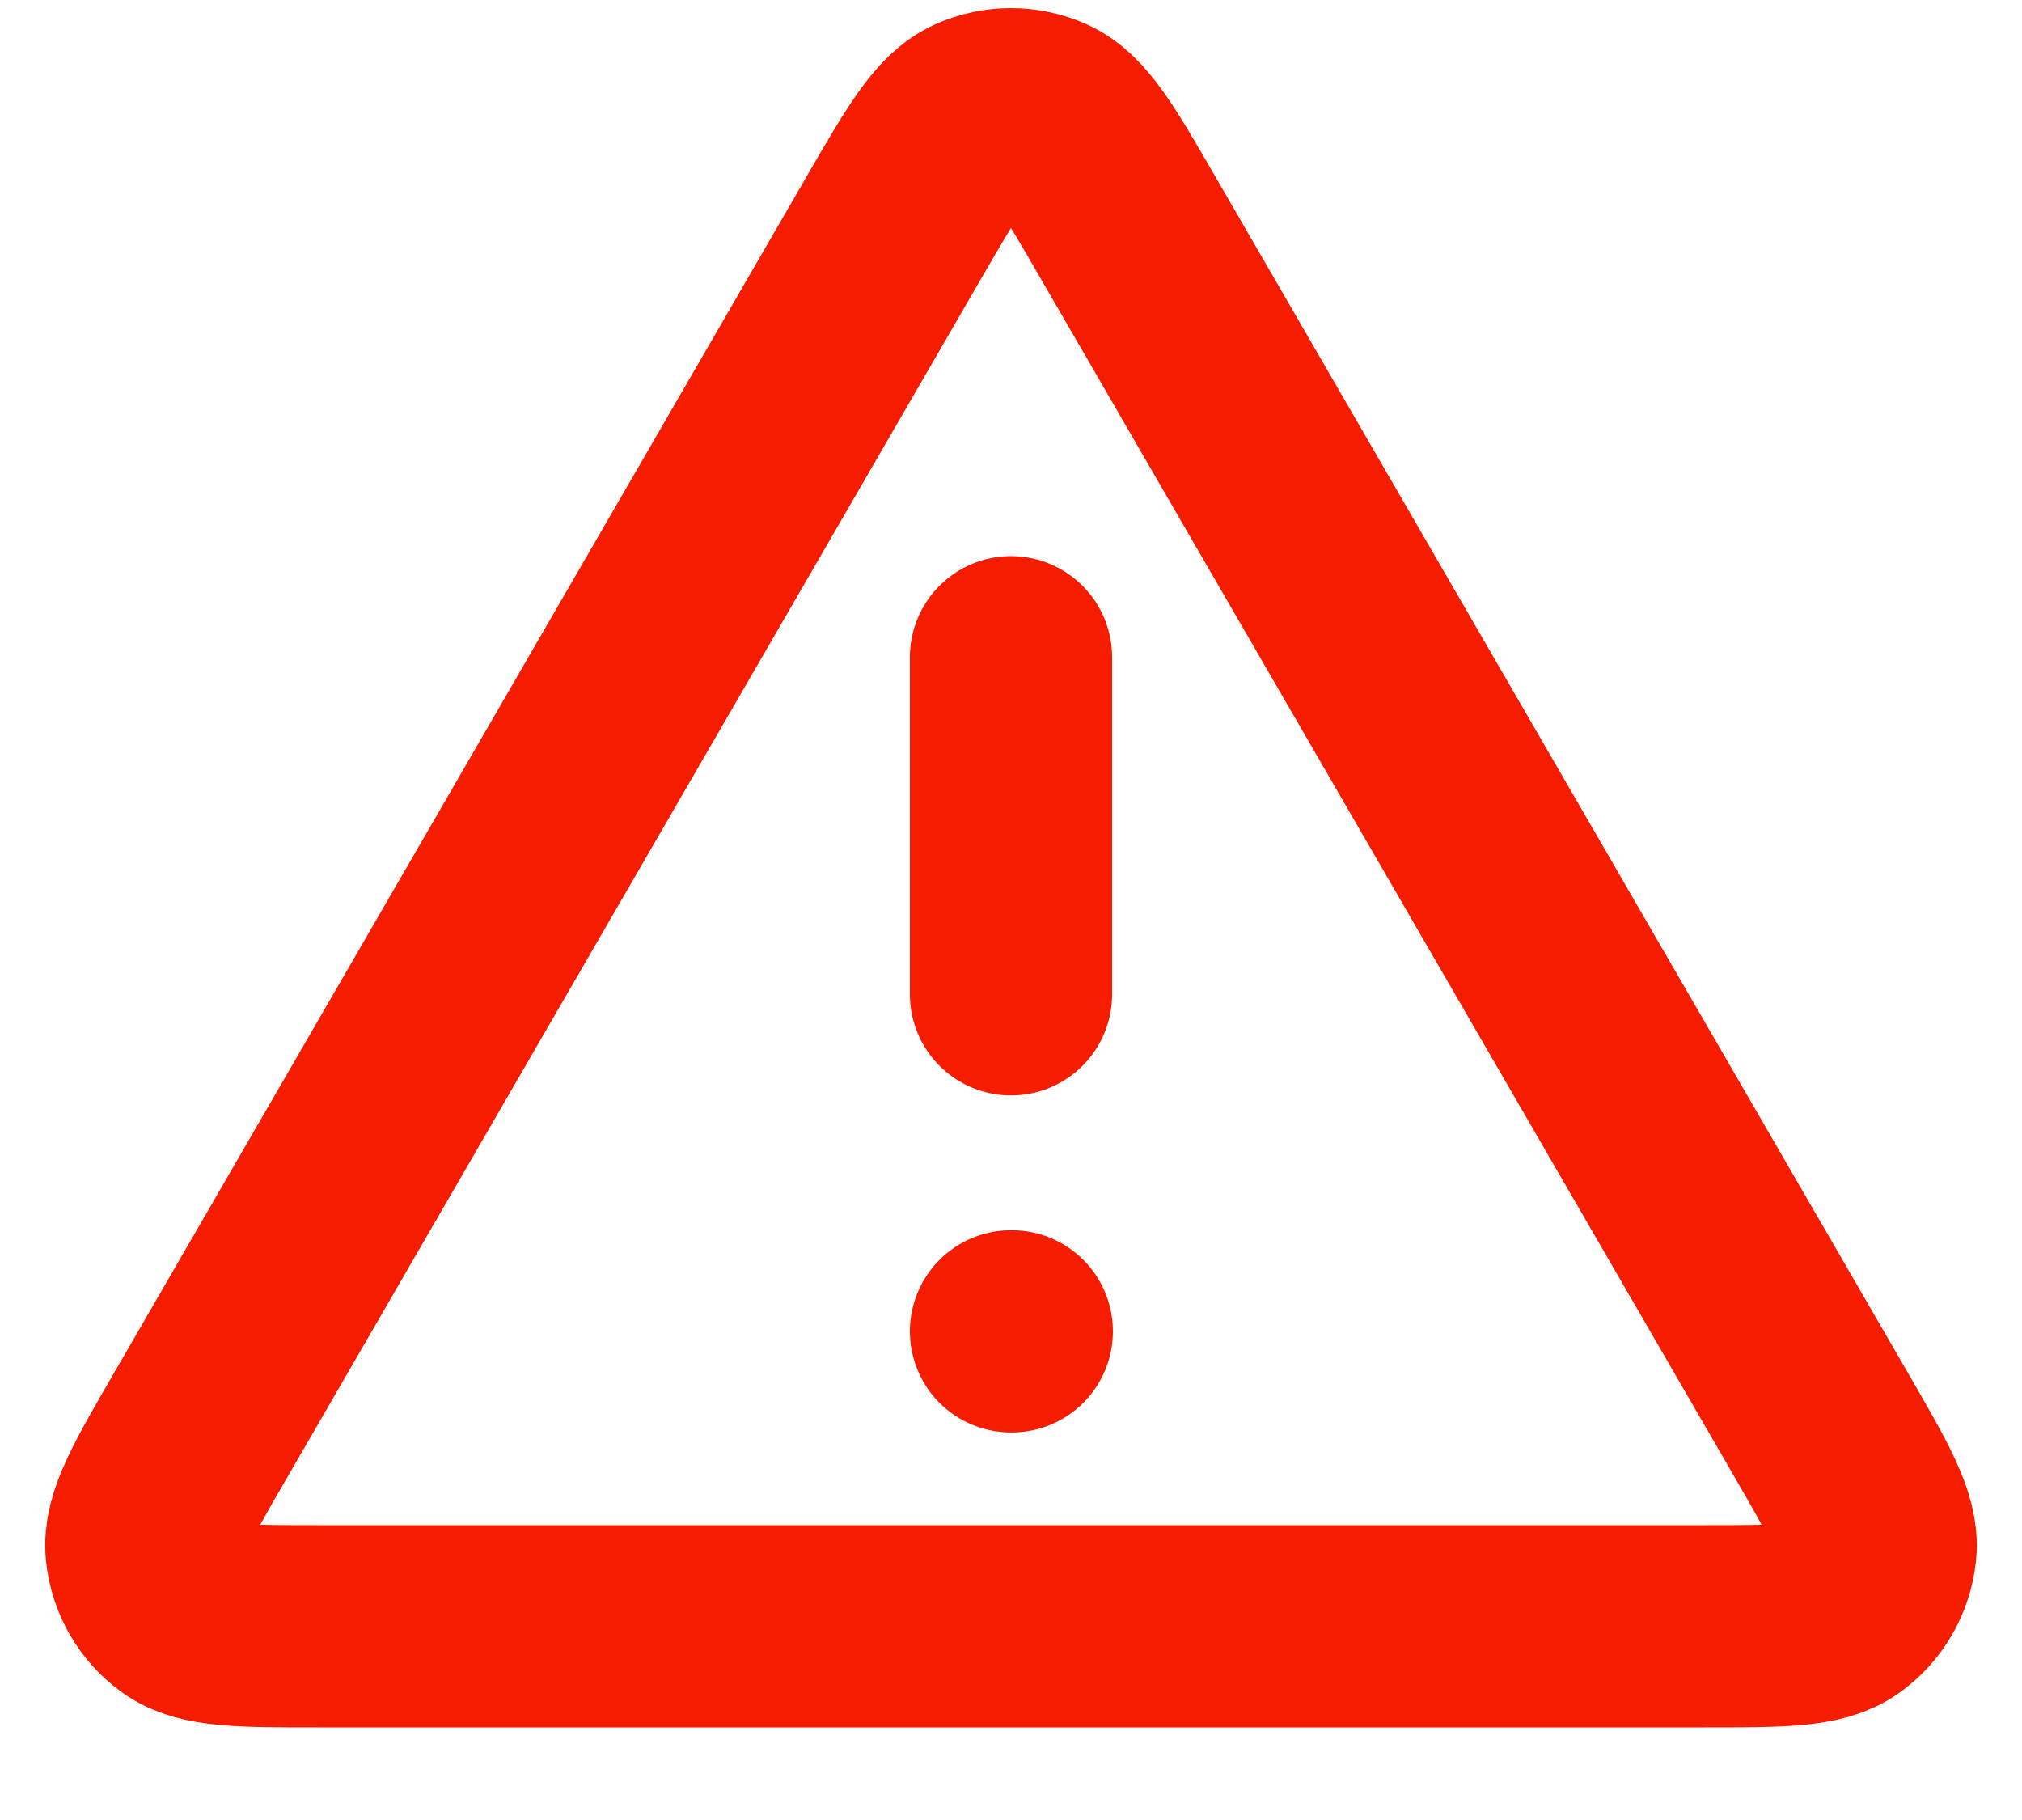
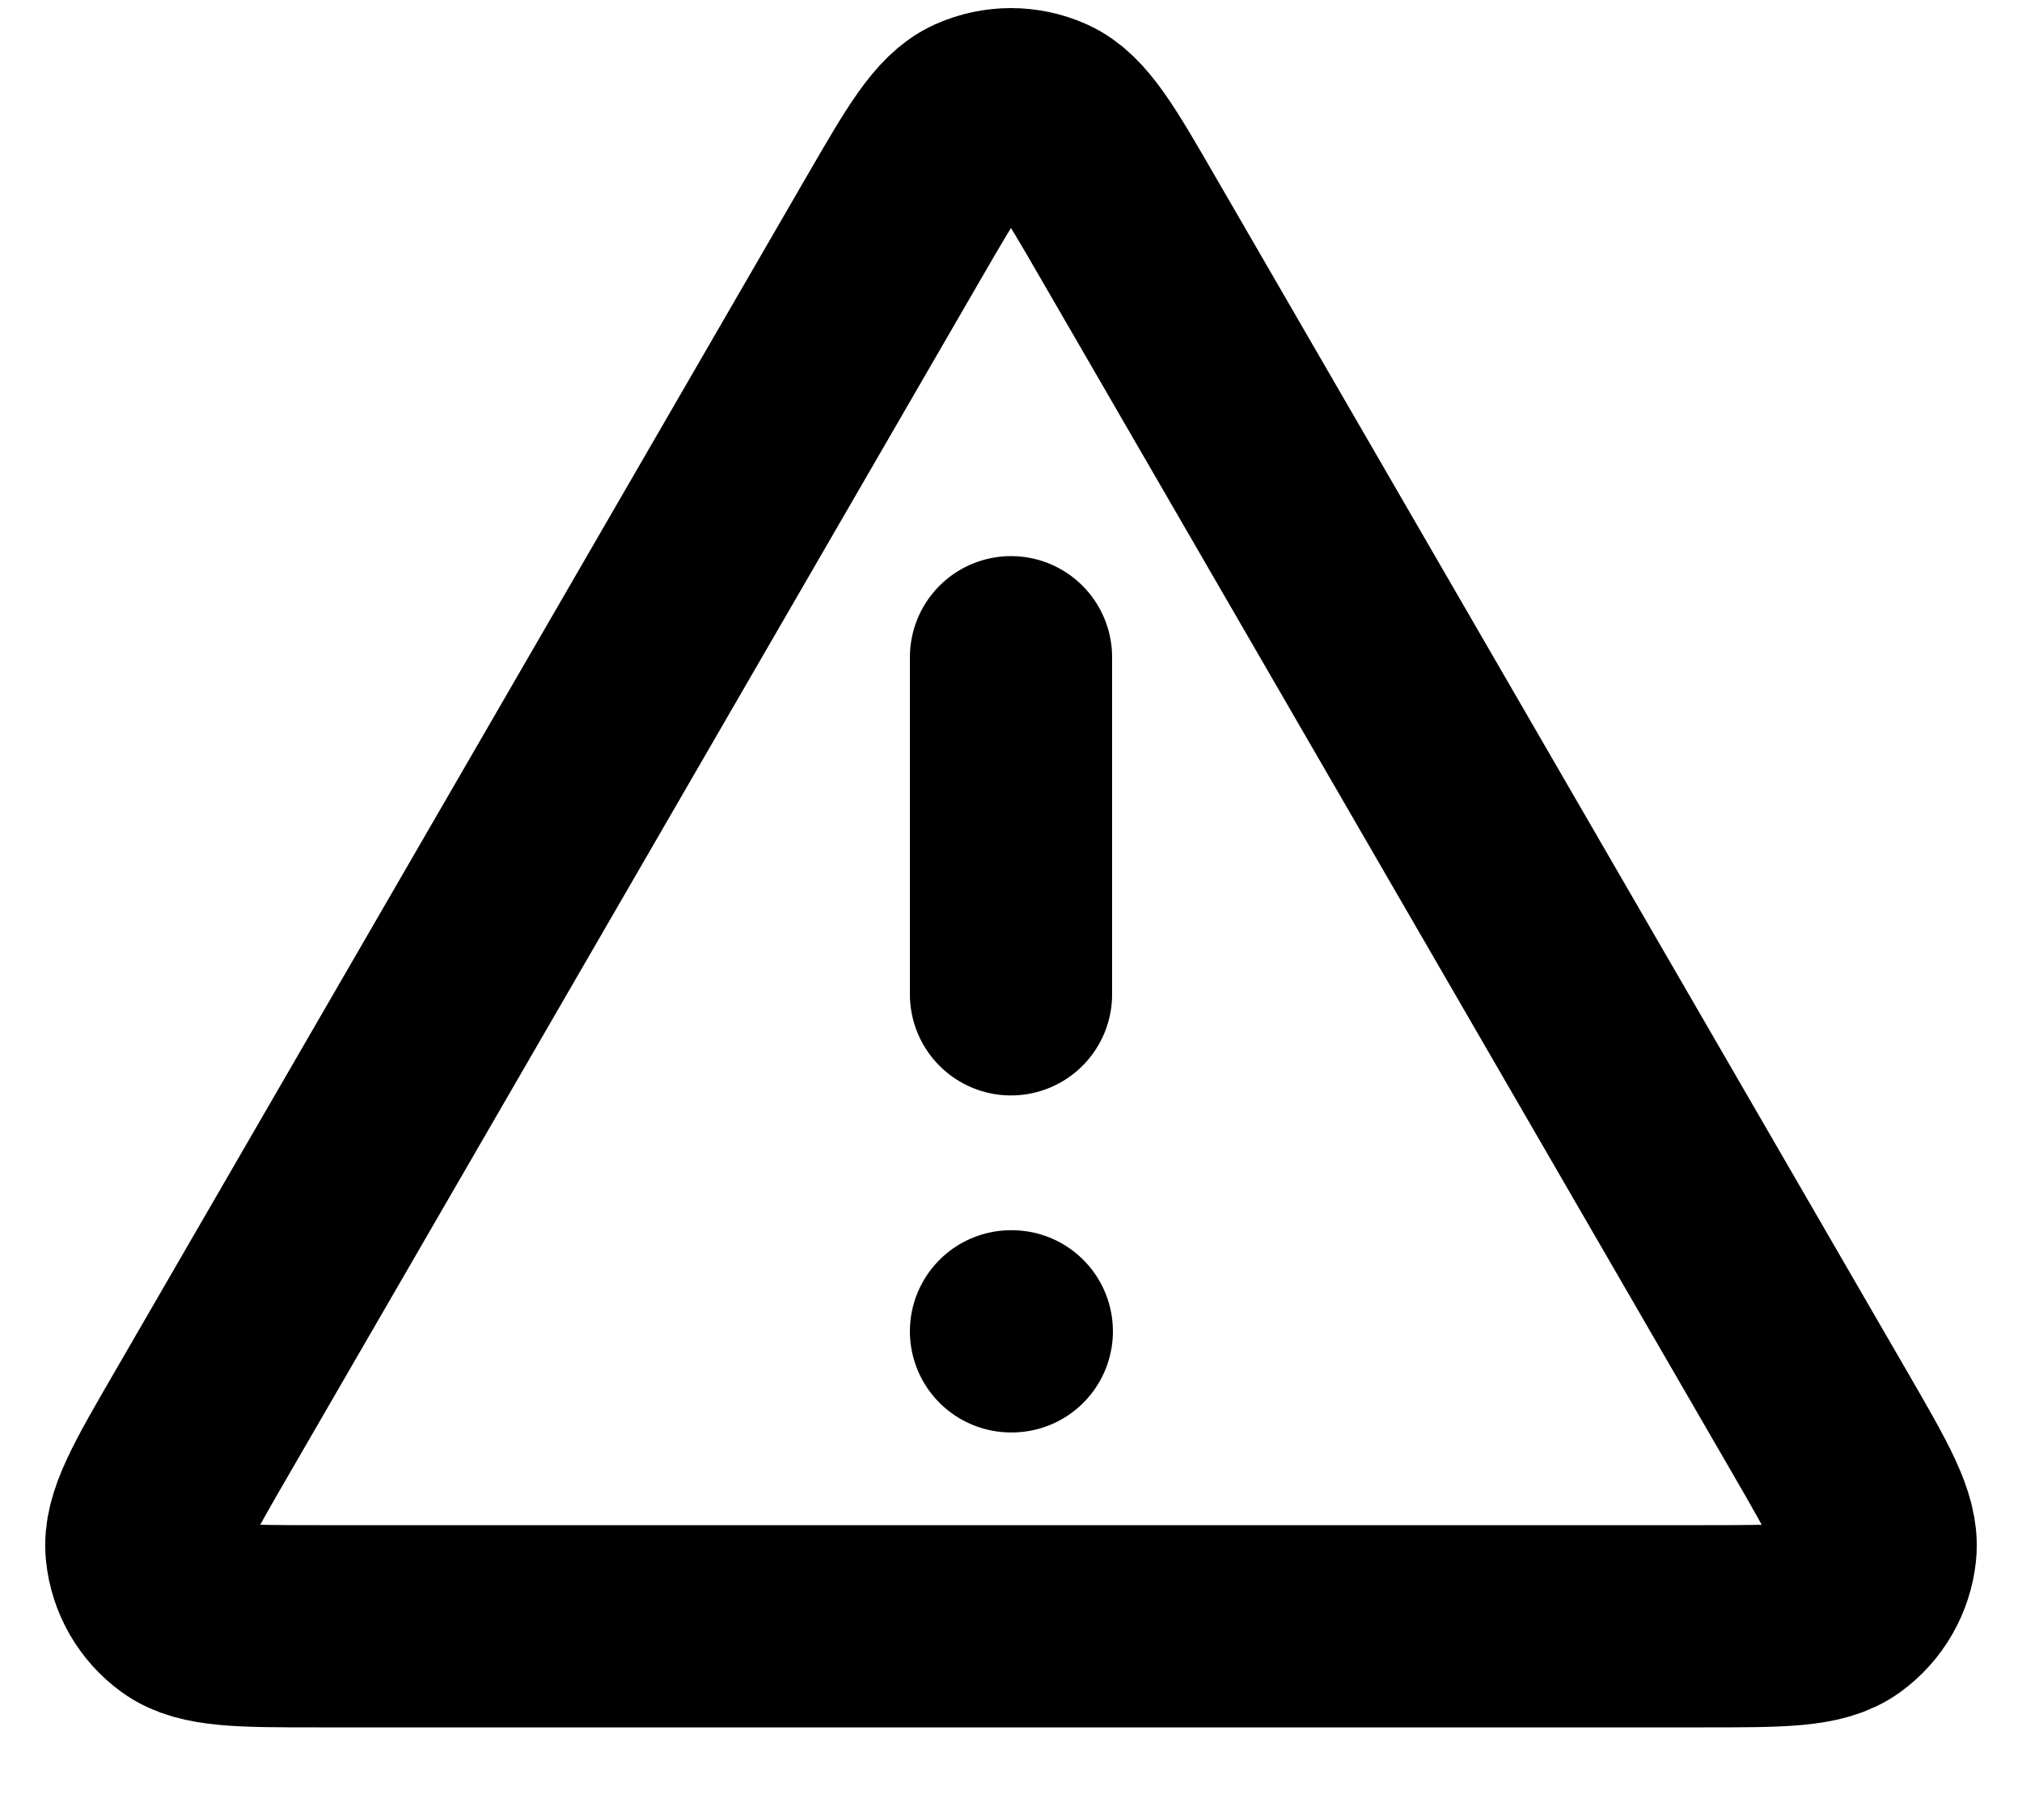
<svg xmlns="http://www.w3.org/2000/svg" width="20" height="18" viewBox="0 0 20 18" fill="none">
-   <path d="M10 6.5V9.834M10 13.167H10.008M8.846 2.243L1.992 14.082C1.611 14.739 1.421 15.067 1.45 15.337C1.474 15.572 1.597 15.785 1.788 15.924C2.007 16.084 2.387 16.084 3.146 16.084H16.854C17.613 16.084 17.992 16.084 18.211 15.924C18.402 15.785 18.525 15.572 18.55 15.337C18.578 15.067 18.388 14.739 18.008 14.082L11.153 2.243C10.775 1.589 10.585 1.262 10.338 1.152C10.123 1.056 9.877 1.056 9.661 1.152C9.414 1.262 9.225 1.589 8.846 2.243Z" stroke="#F51C00" stroke-width="2" stroke-linecap="round" stroke-linejoin="round" />
+   <path d="M10 6.5V9.834M10 13.167H10.008M8.846 2.243L1.992 14.082C1.611 14.739 1.421 15.067 1.45 15.337C1.474 15.572 1.597 15.785 1.788 15.924C2.007 16.084 2.387 16.084 3.146 16.084H16.854C17.613 16.084 17.992 16.084 18.211 15.924C18.402 15.785 18.525 15.572 18.55 15.337C18.578 15.067 18.388 14.739 18.008 14.082L11.153 2.243C10.775 1.589 10.585 1.262 10.338 1.152C10.123 1.056 9.877 1.056 9.661 1.152C9.414 1.262 9.225 1.589 8.846 2.243Z" stroke="currentColor" stroke-width="2" stroke-linecap="round" stroke-linejoin="round" />
</svg>
